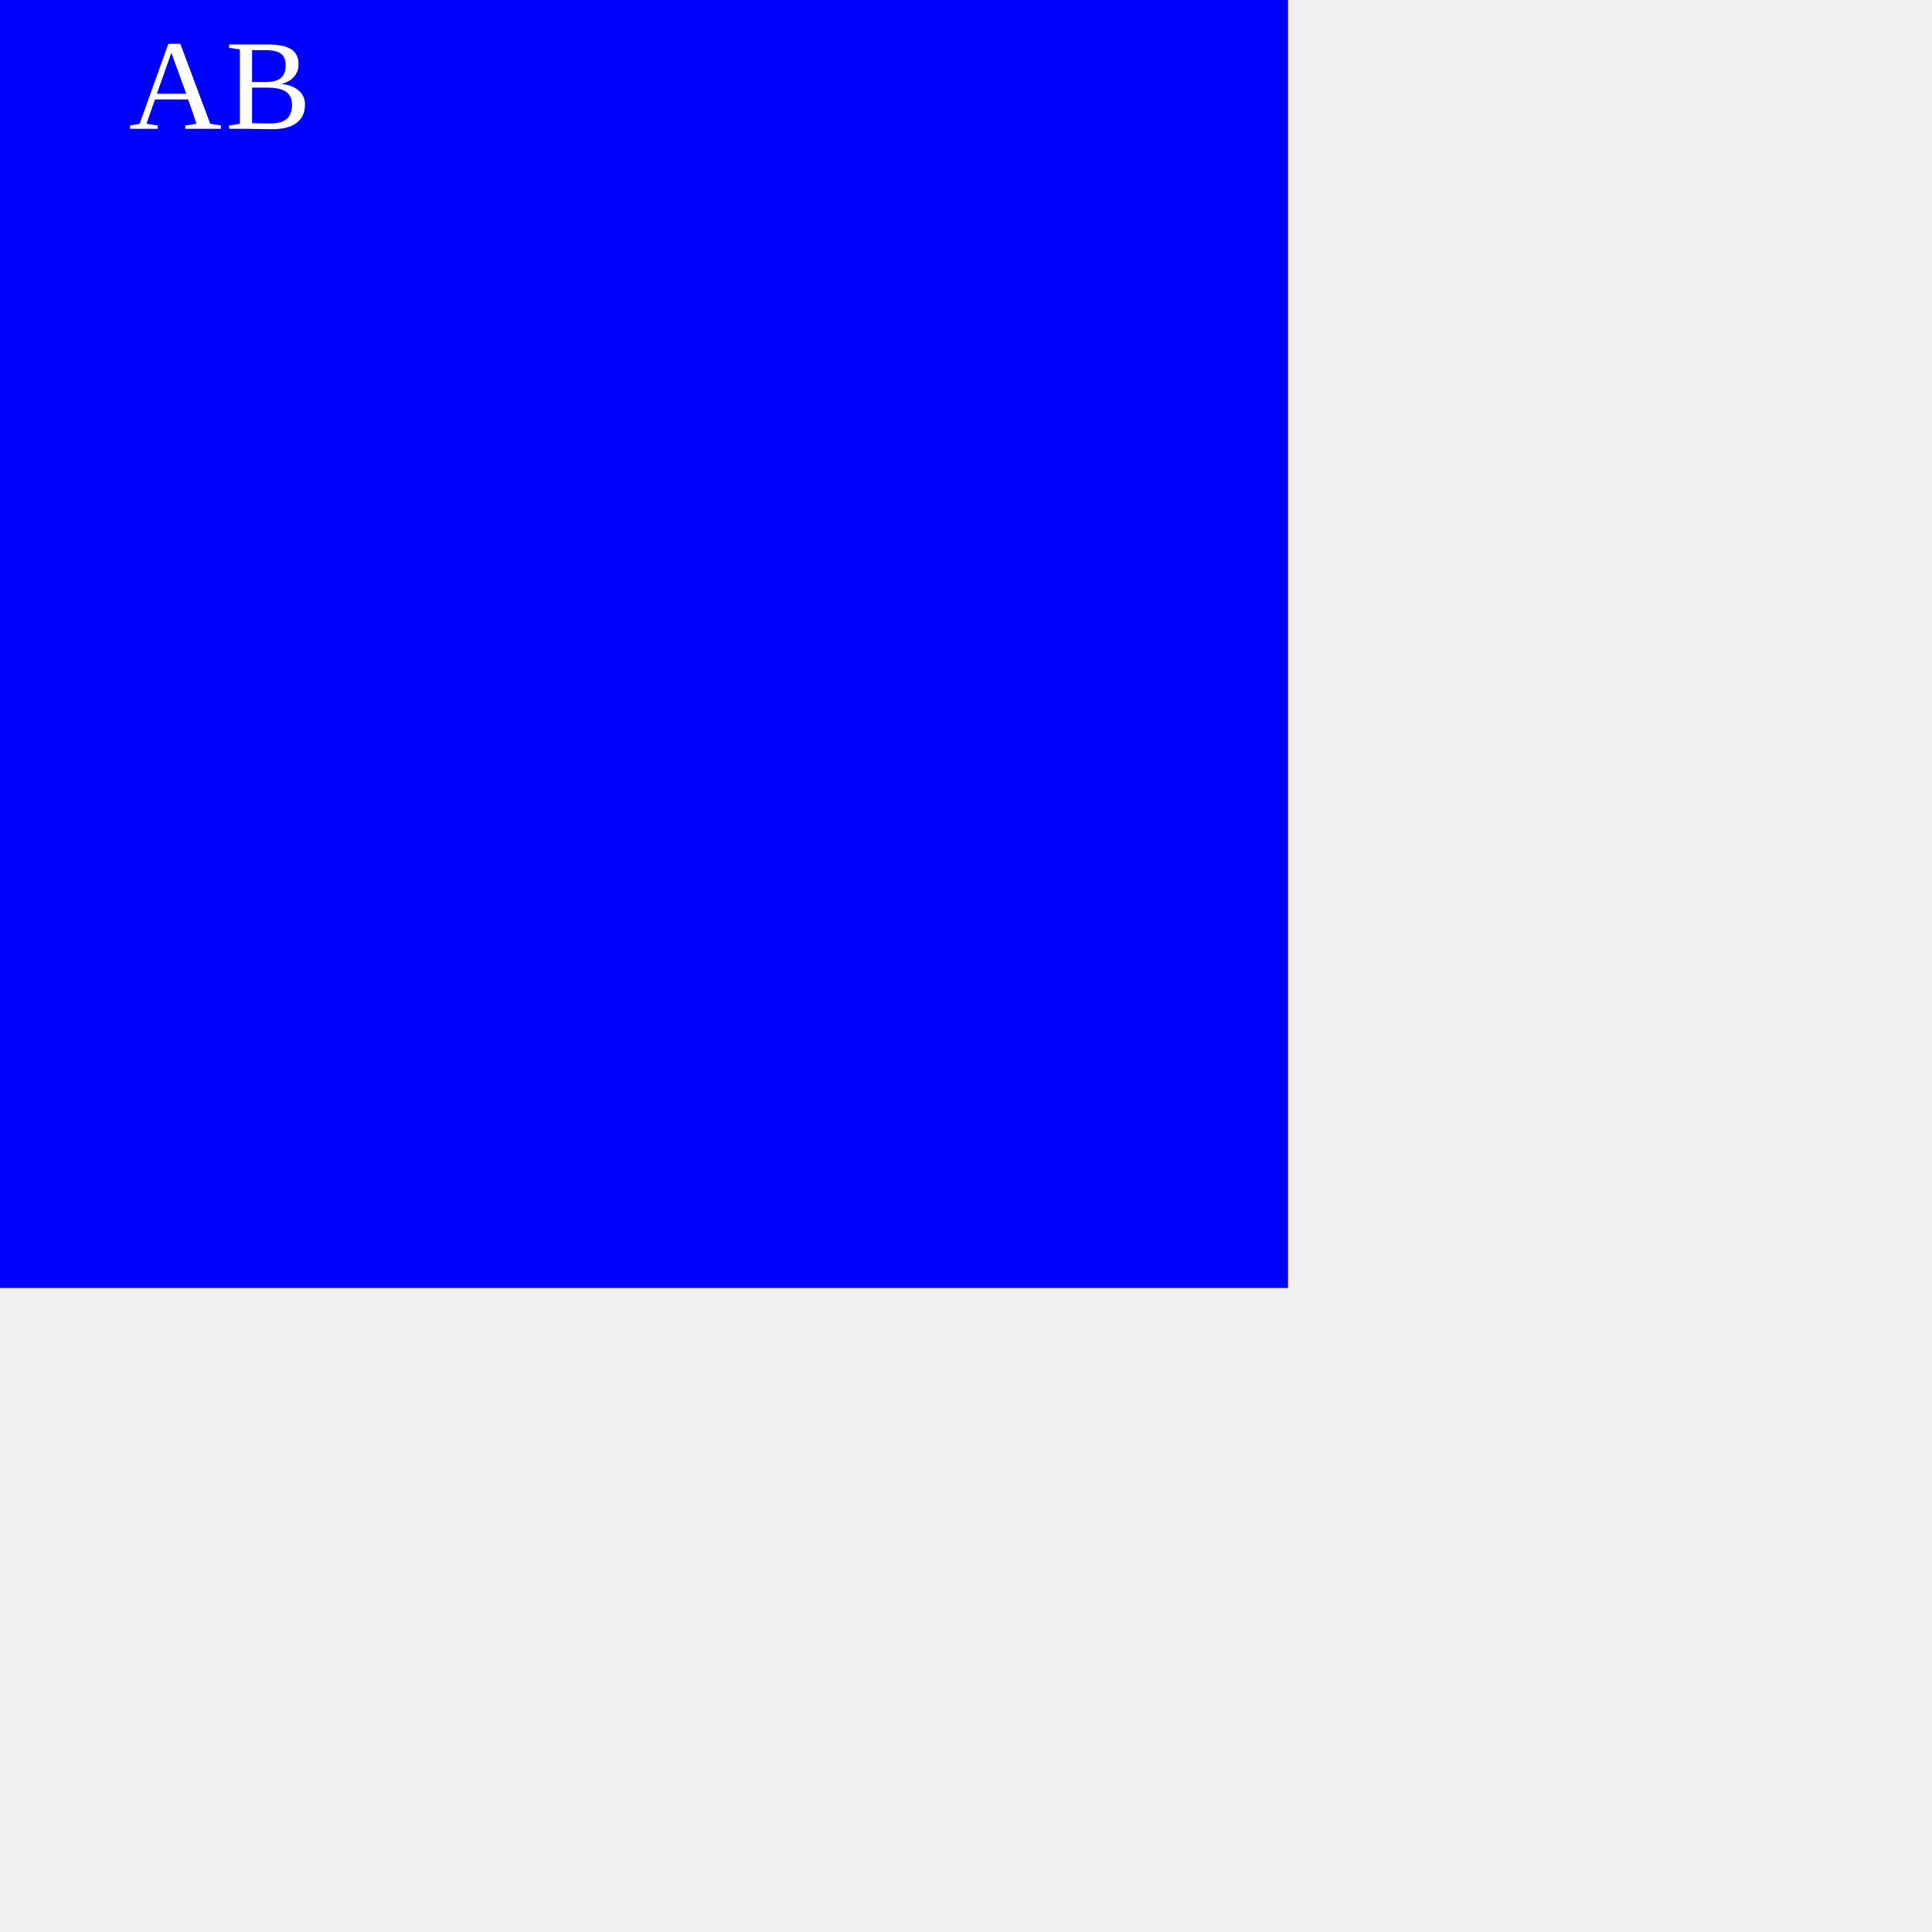
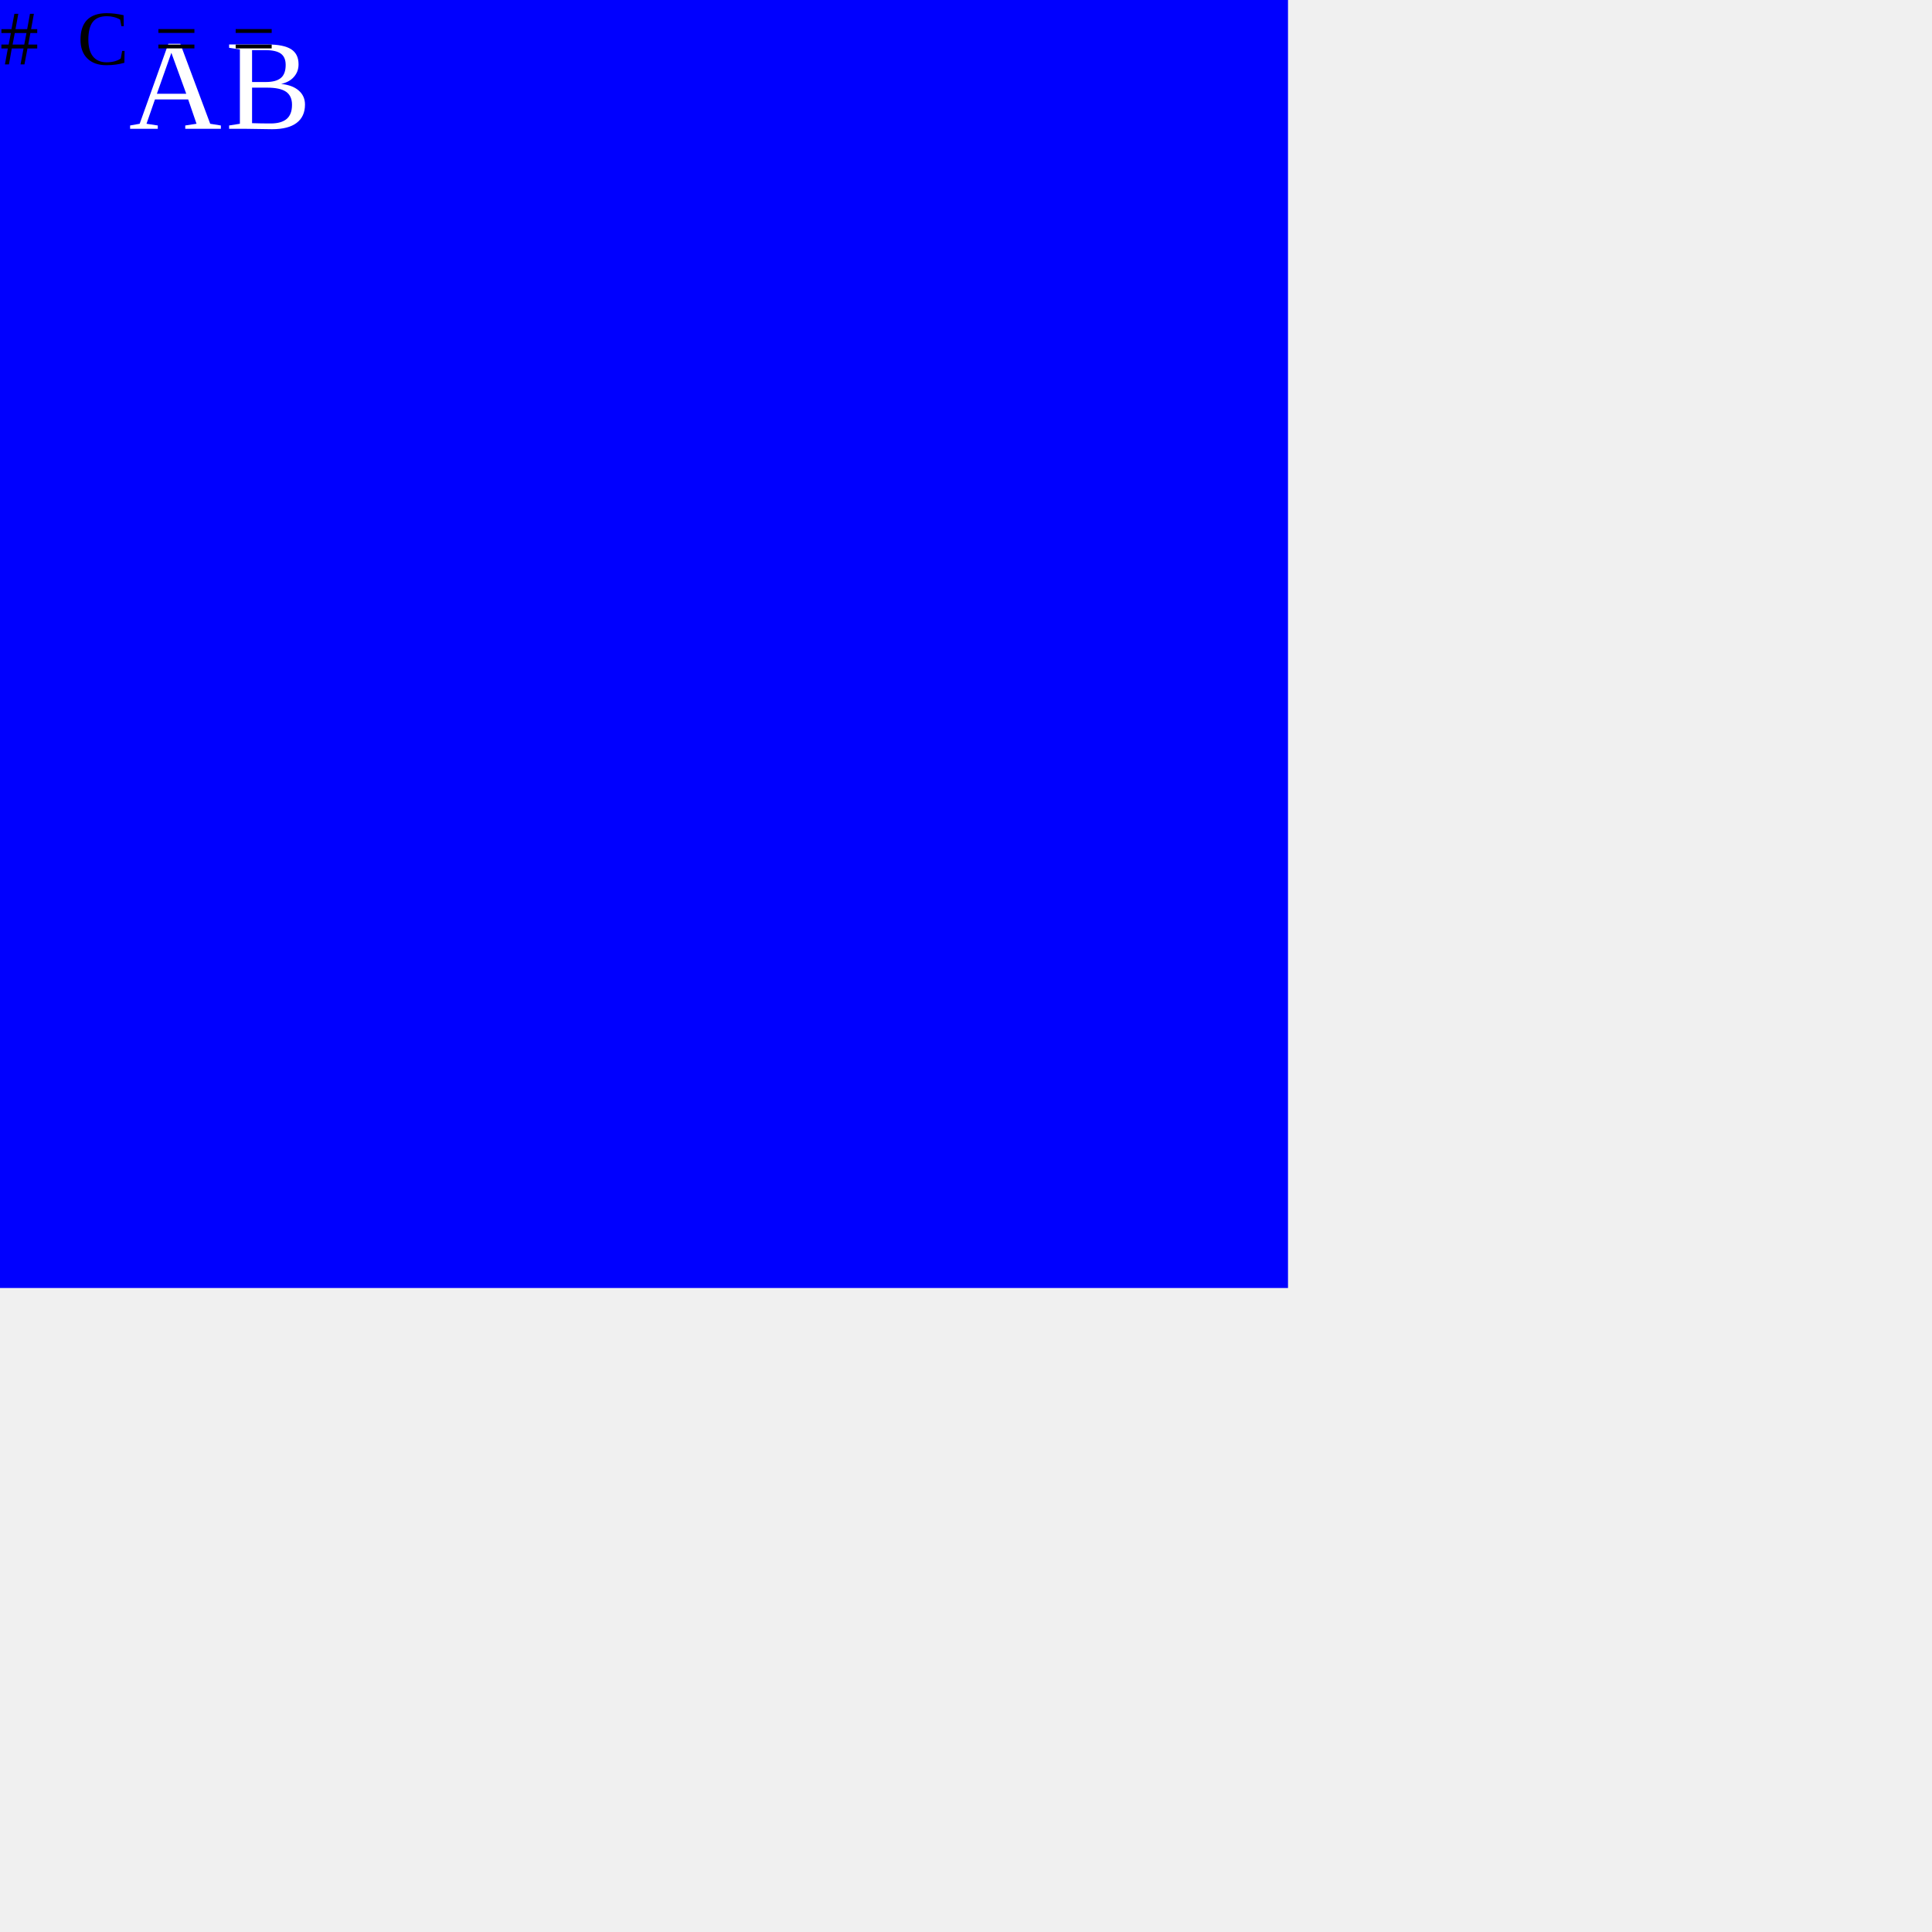
<svg xmlns="http://www.w3.org/2000/svg" version="1.1" baseProfile="full" width="300" height="300">
  <rect width="200" height="200" fill="blue">
  </rect>
  <text x="20" y="20" fill="white" font-size="20">A</text>
  <text x="35" y="20" fill="white" font-size="20">B</text>
+   <text fill="#000000" x="0" y="10">#</text>
+   <text fill="#000000" x="12" y="10">C</text>
+   <text fill="#000000" x="24" y="10">=</text>
+   <text fill="#000000" x="36" y="10">=</text>
</svg>
